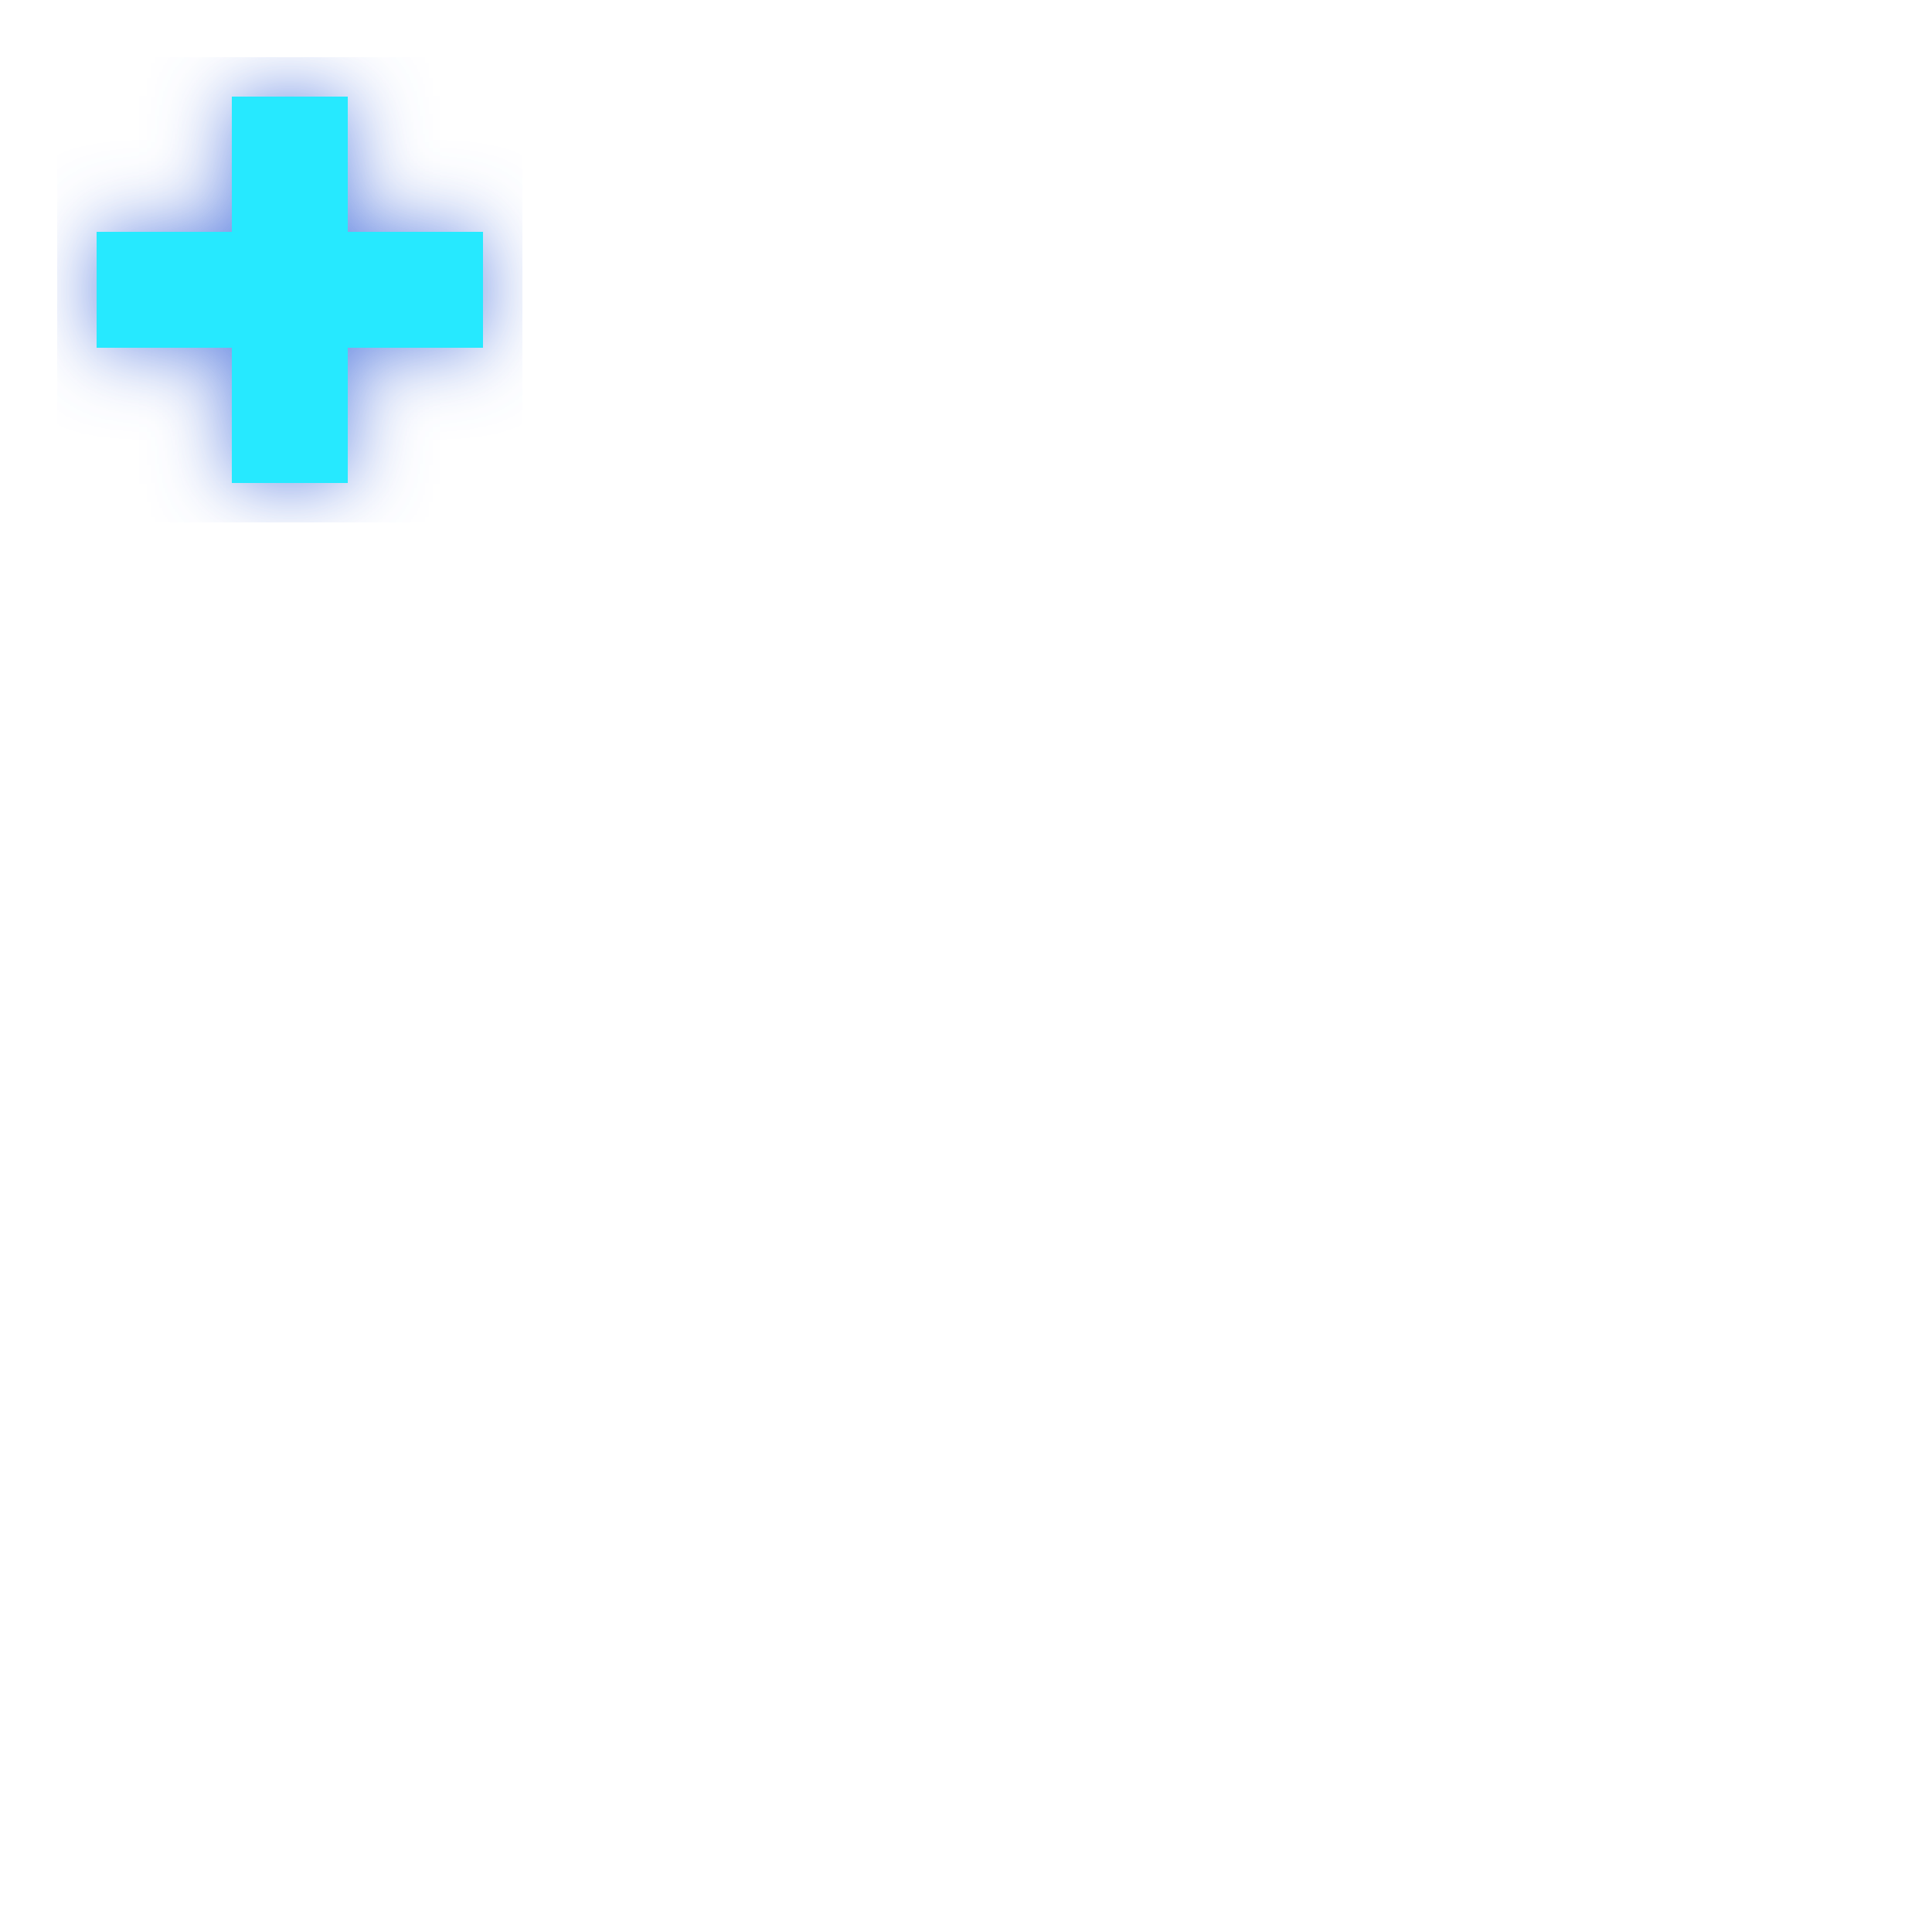
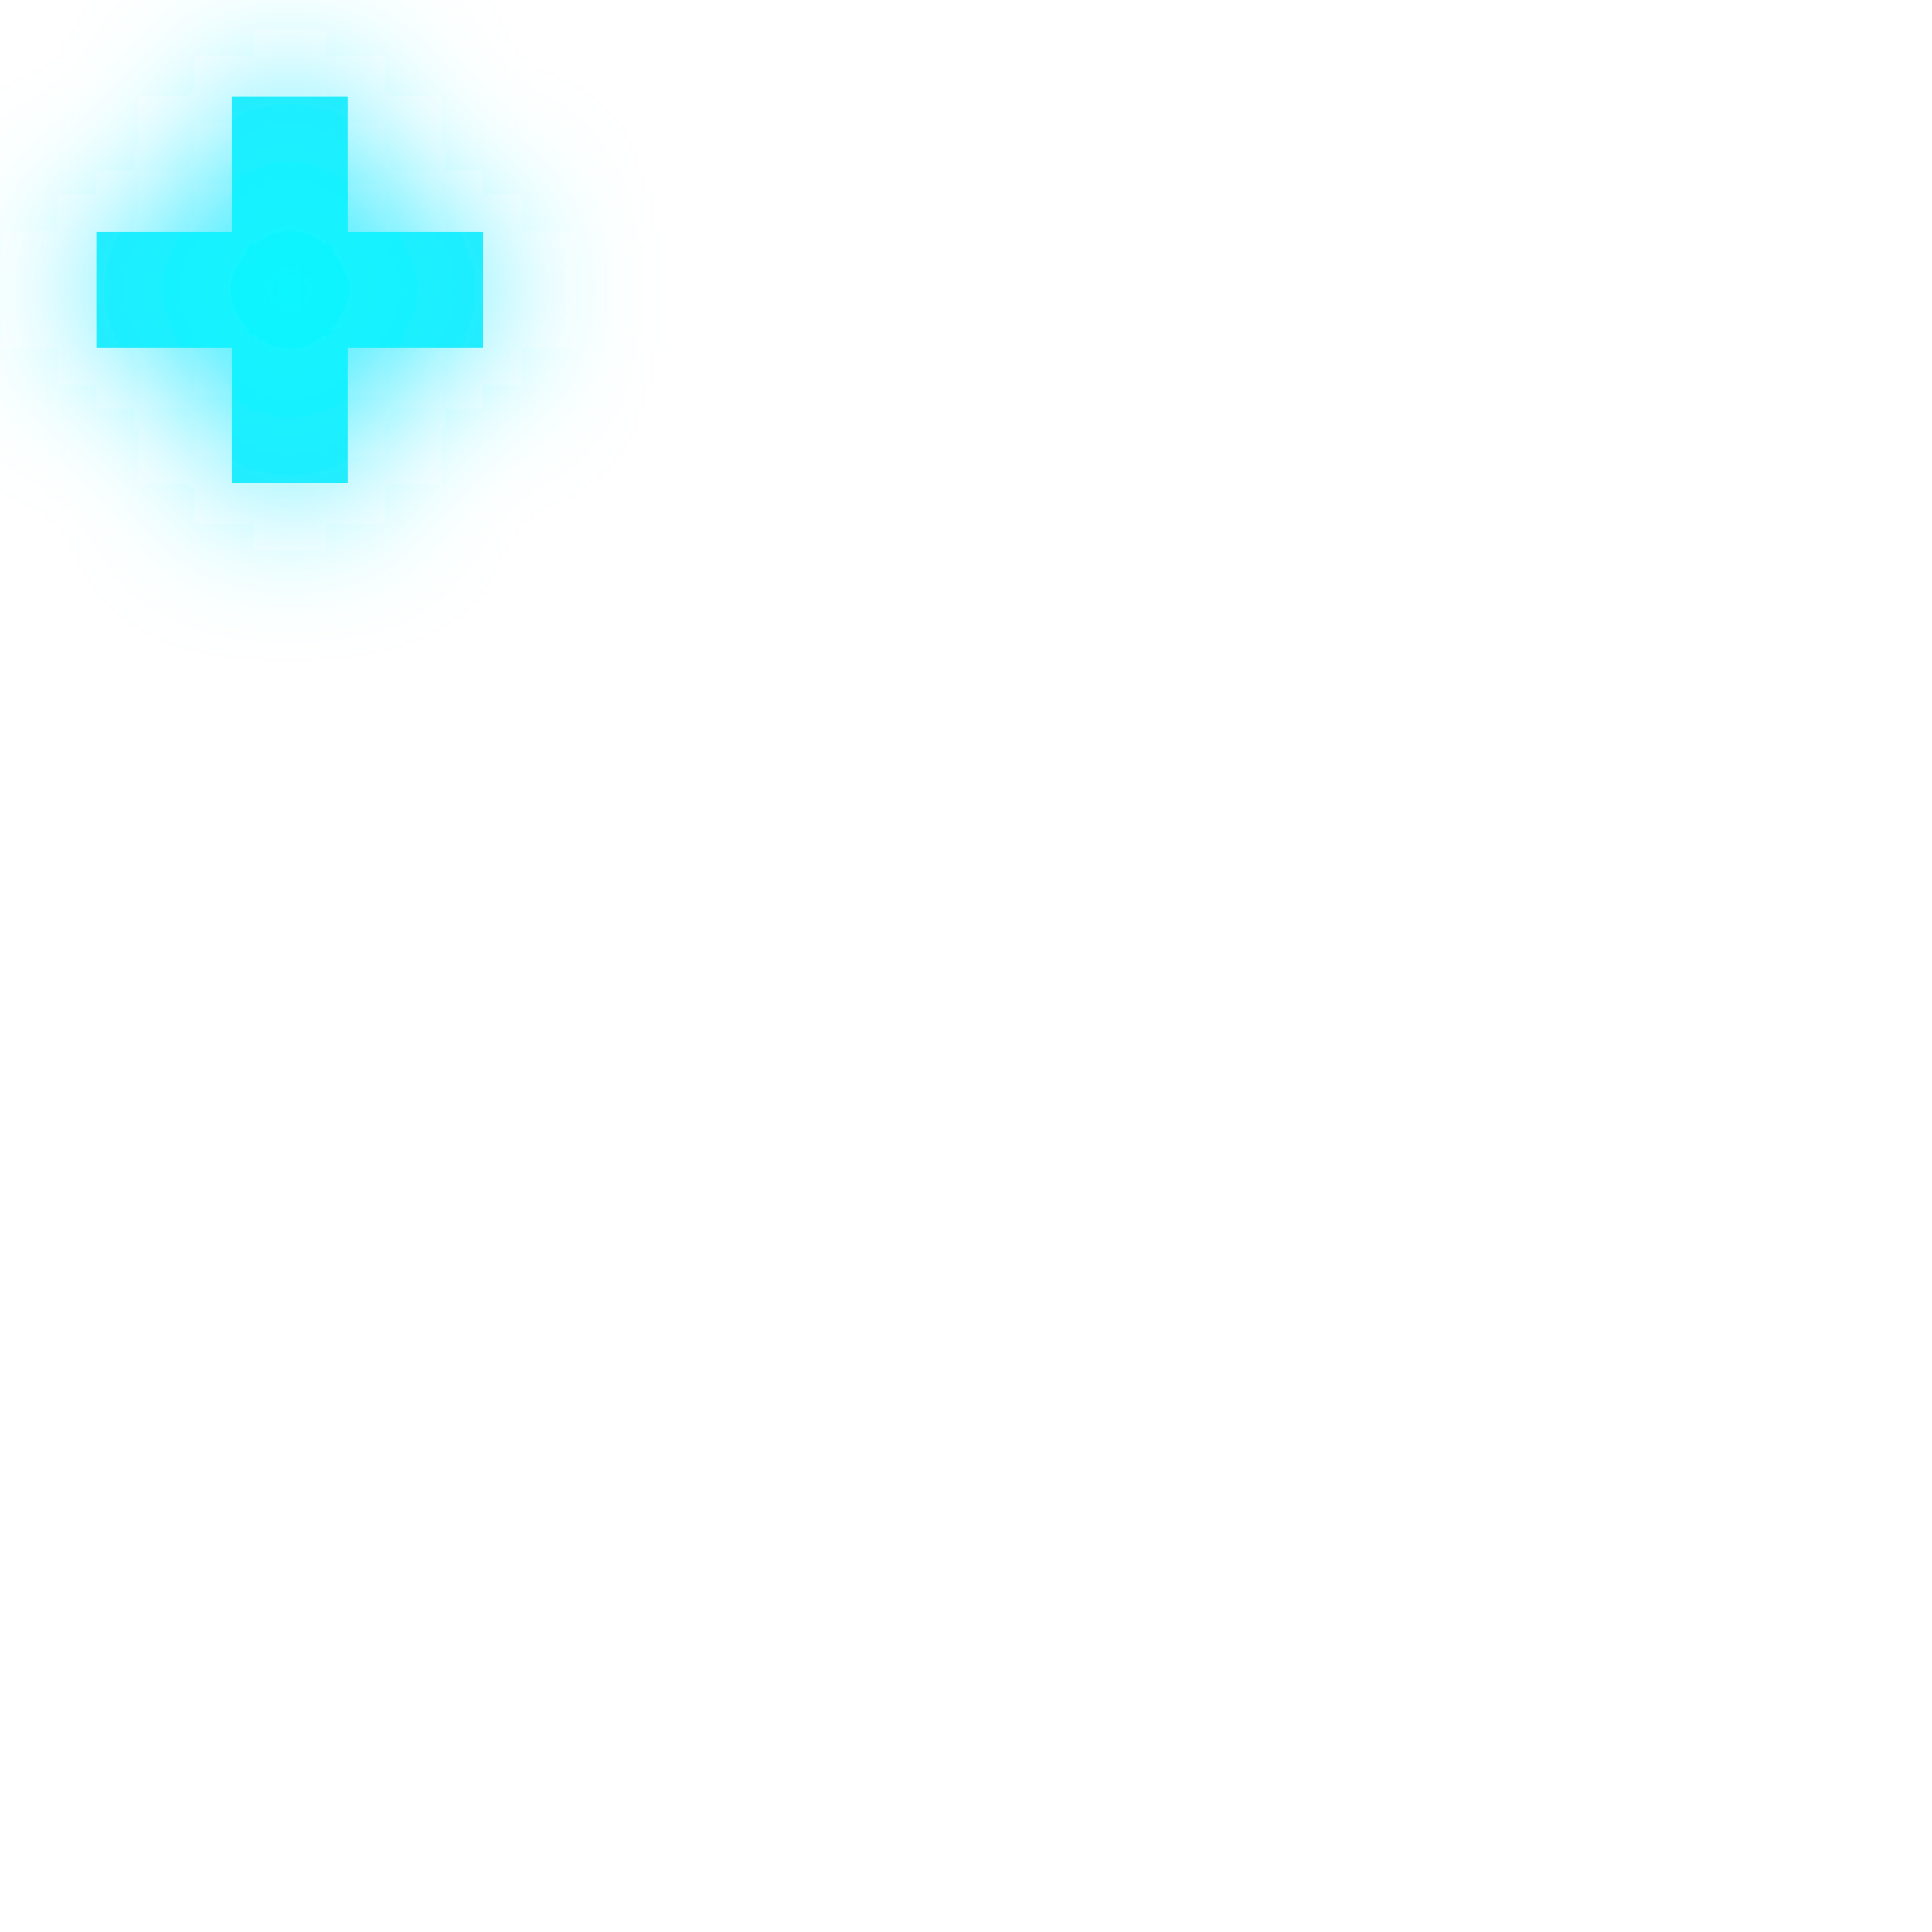
- <svg xmlns="http://www.w3.org/2000/svg" viewBox="0 0 100 100" style="padding: 2em" fill="#26e9ff">
+ <svg xmlns="http://www.w3.org/2000/svg" viewBox="0 0 100 100" fill="#26e9ff">
  <defs>
-     <filter id="cardGlow" primitiveUnits="userSpaceOnUse">
-       <feGaussianBlur stdDeviation="2" in="SourceGraphic" />
-       <feColorMatrix type="matrix" values="0 0 0 0 .12                                                  0 0 0 0 .23                                                  0 0 0 0 .75                                                  0 0 0 1 0" />
-       <feComposite operator="over" in="SourceGraphic" />
+     <filter id="glow" x="-120%" y="-120%" width="400%" height="400%">
+       <feOffset result="offOut" in="SourceGraphic" dx="0" dy="0" />
+       <feGaussianBlur result="blurOut" in="offOut" stdDeviation="4" />
+       <feBlend in="SourceGraphic" in2="blurOut" mode="overlay" />
    </filter>
  </defs>
-   <g filter="url(#cardGlow)">
+   <g filter="url(#glow)">
    <rect height="20" width="6" y="5" x="12" stroke-width="1.5" />
    <rect height="6" width="20" y="12" x="5" stroke-width="1.5" />
  </g>
</svg>
